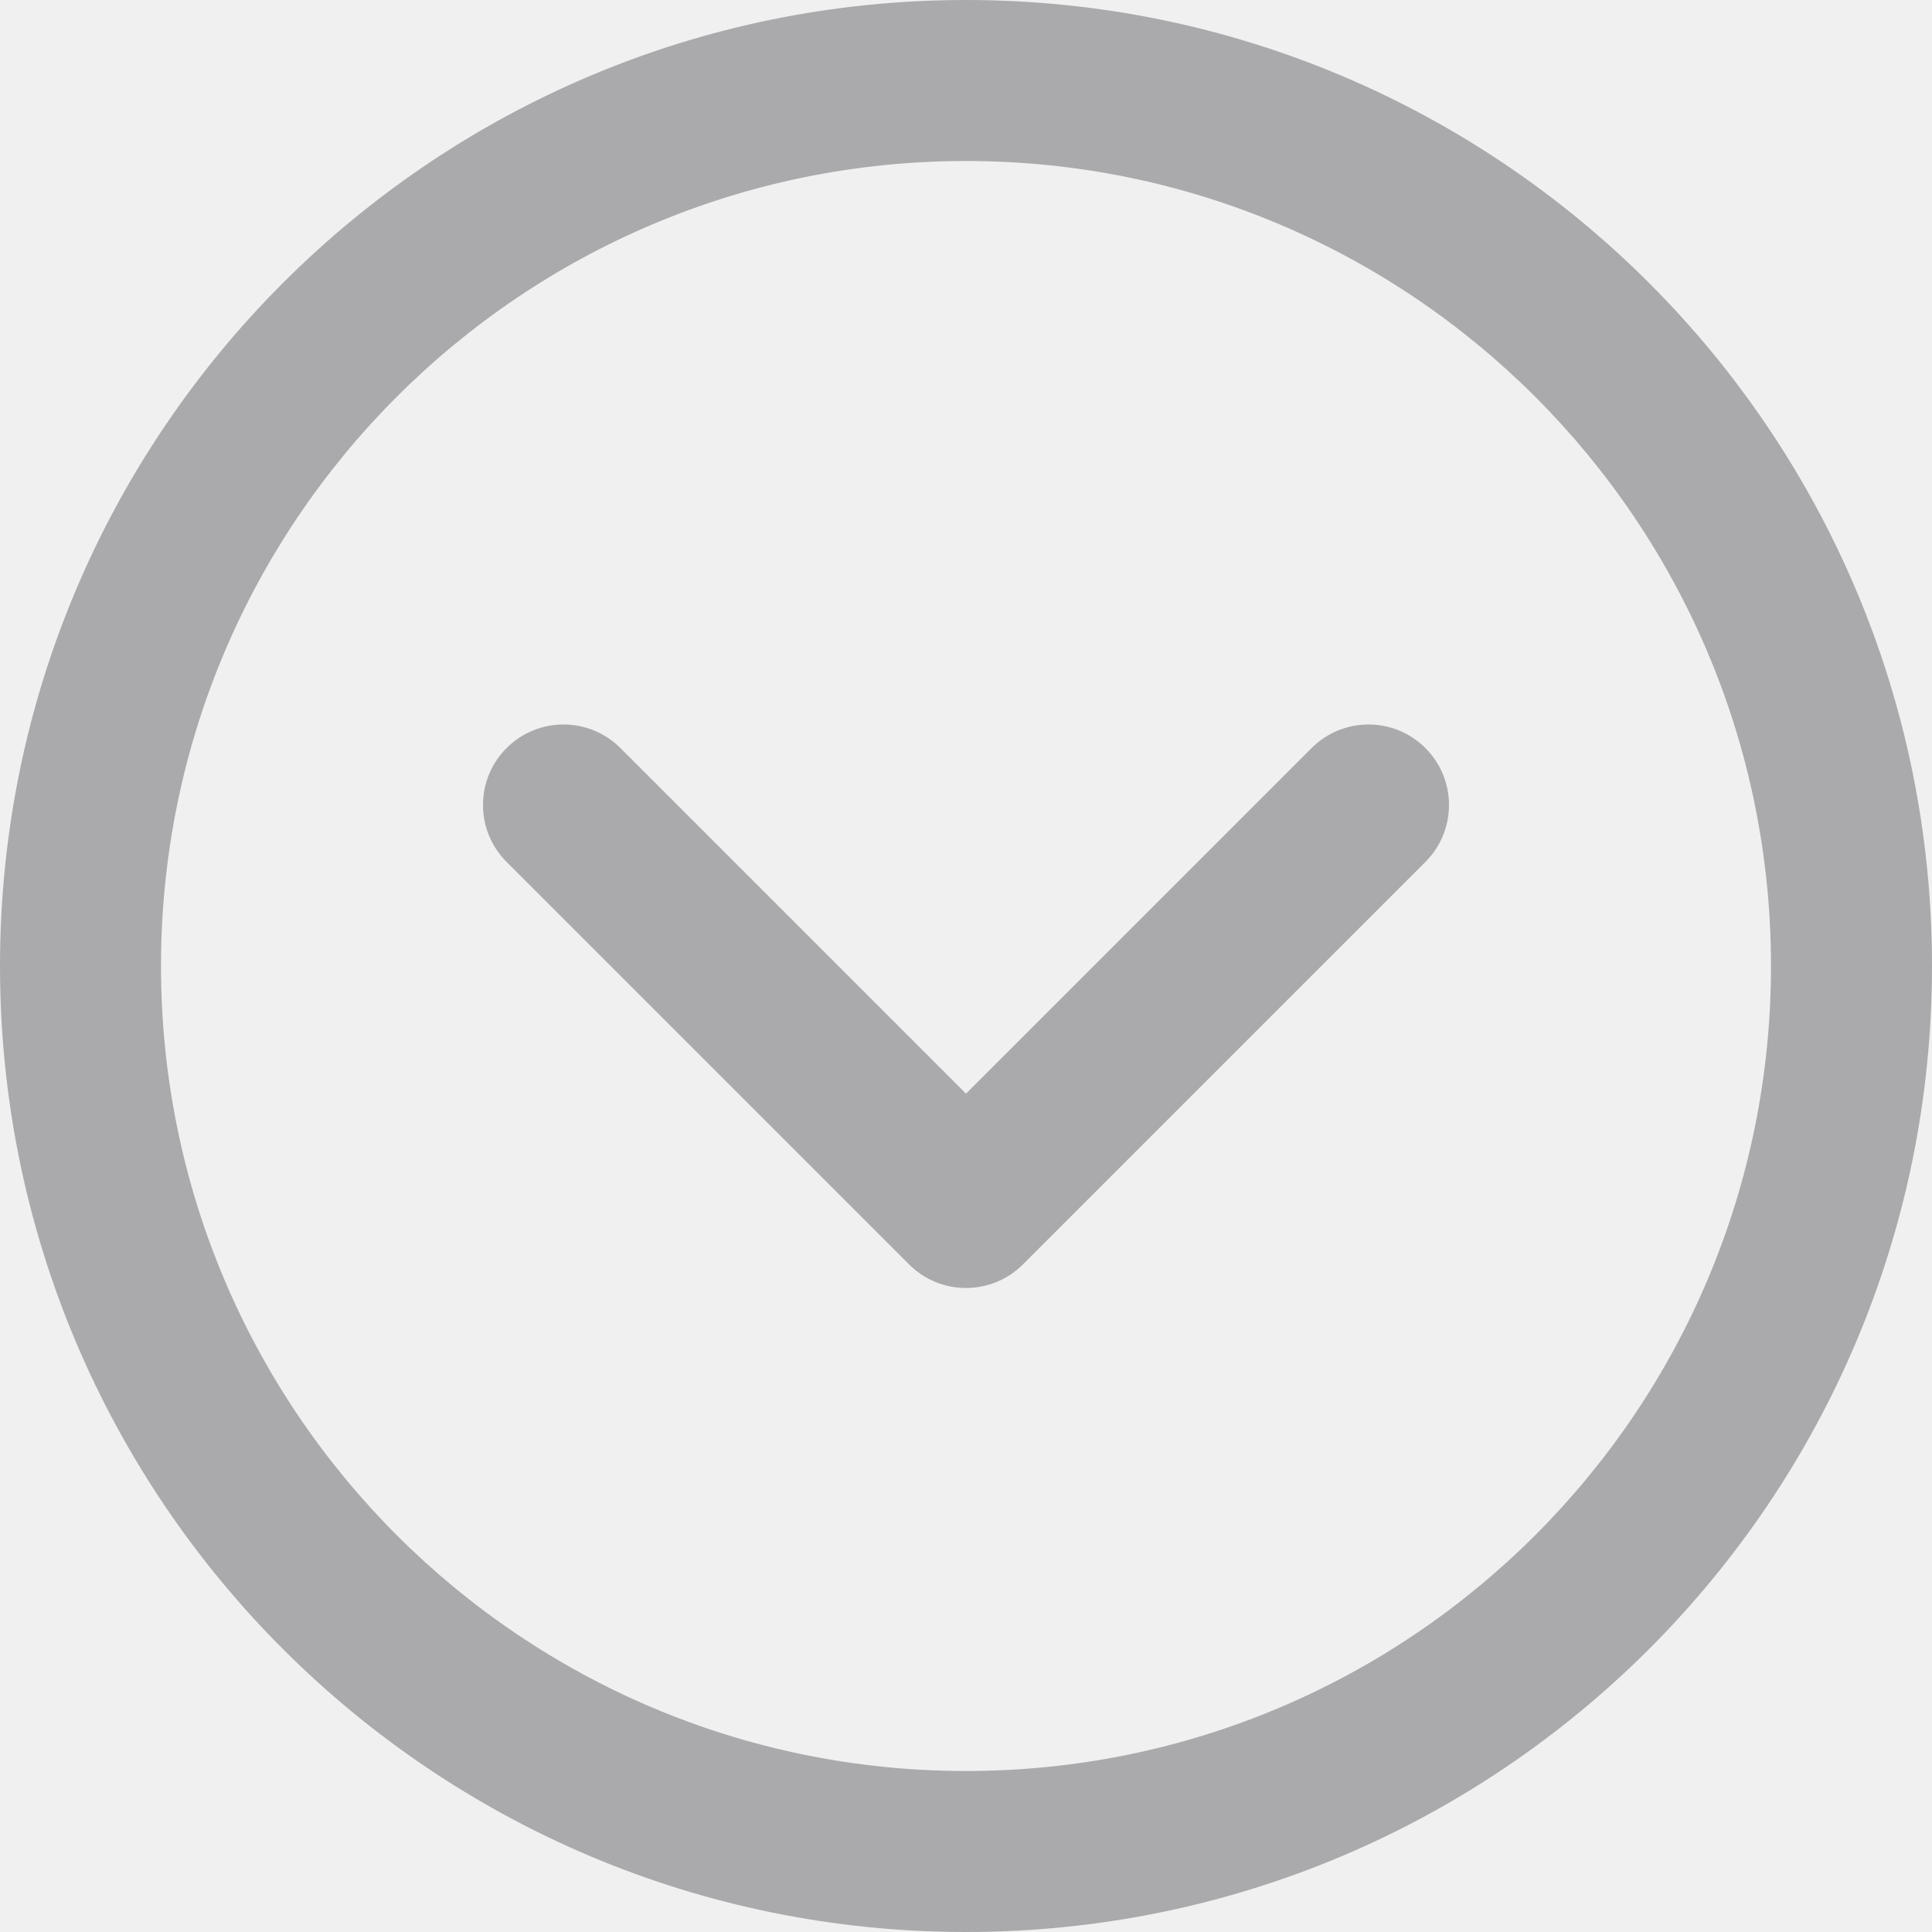
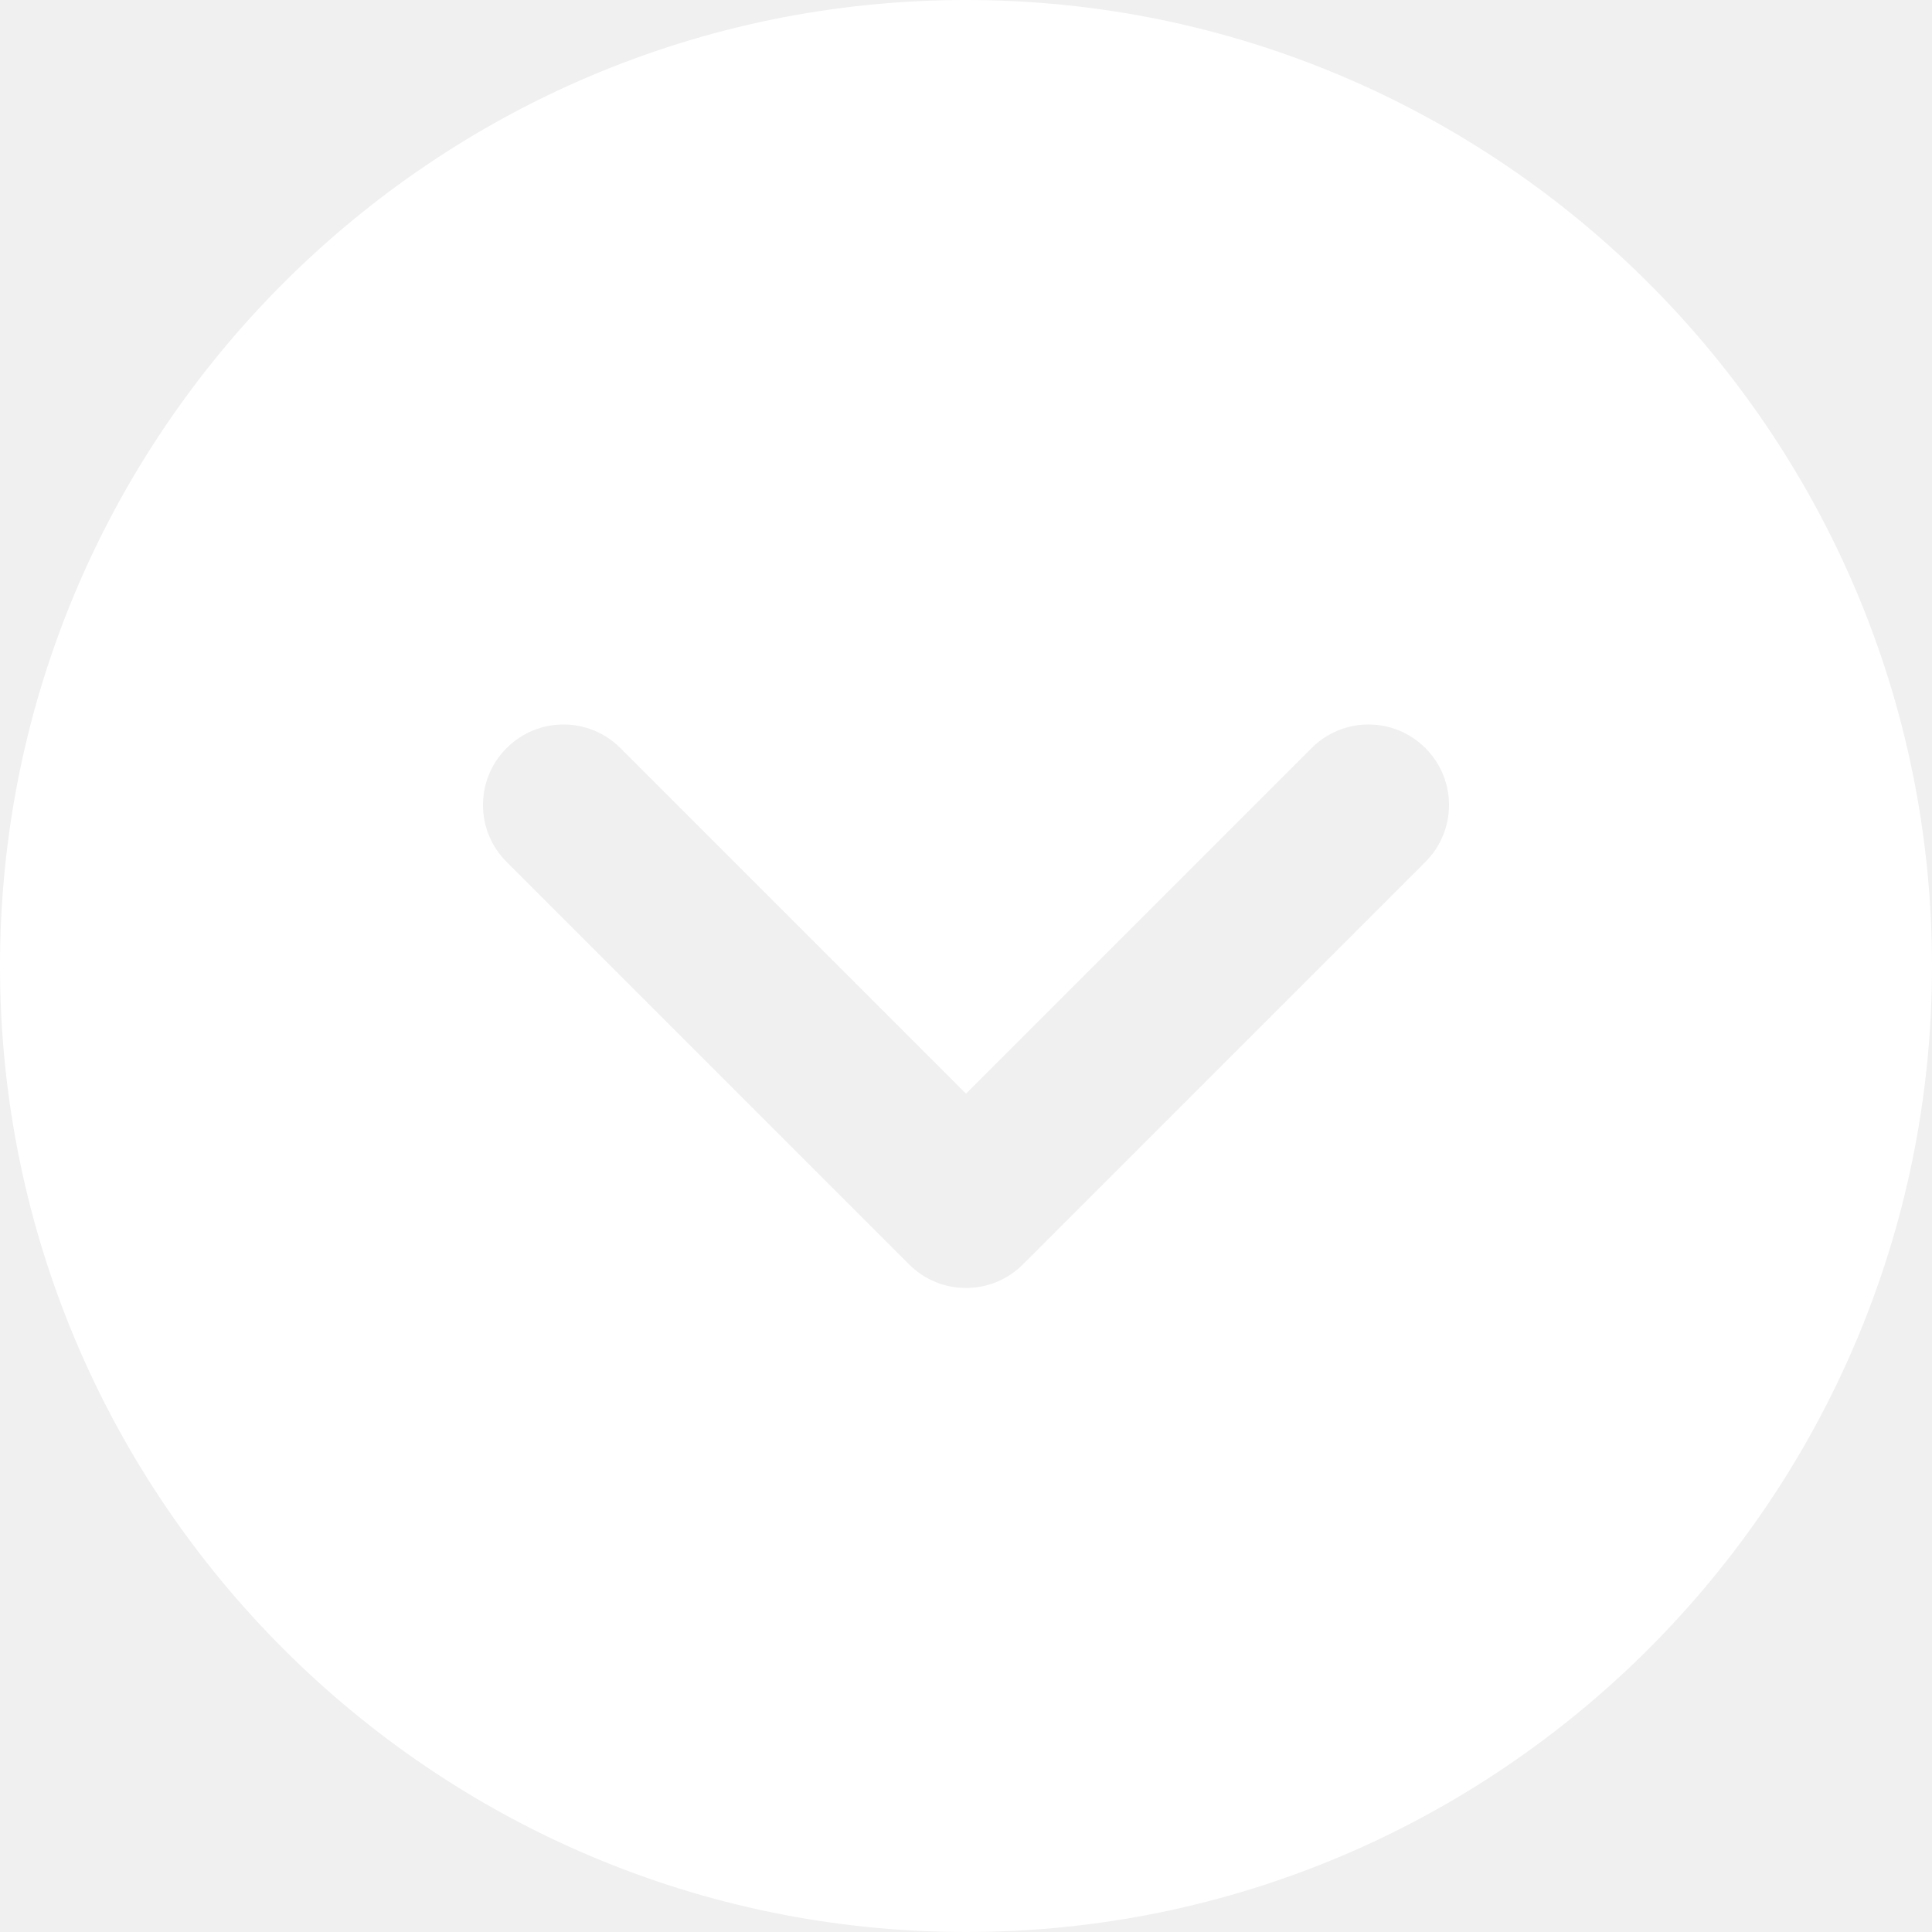
- <svg xmlns="http://www.w3.org/2000/svg" fill="#aaaaad" height="32" width="32" version="1.1" id="Layer_1" viewBox="0 0 512 512" xml:space="preserve" style="background: transparent;">
+ <svg xmlns="http://www.w3.org/2000/svg" fill="#FFFFFF" height="32px" width="32px" version="1.1" id="Layer_1" viewBox="0 0 512 512" xml:space="preserve">
  <g>
    <g>
-       <g>
-         <path d="M256,0C114.618,0,0,114.618,0,256s114.618,256,256,256s256-114.618,256-256S397.382,0,256,0z M256,469.333     c-117.818,0-213.333-95.515-213.333-213.333S138.182,42.667,256,42.667S469.333,138.182,469.333,256S373.818,469.333,256,469.333     z" />
-         <path d="M347.582,198.248L256,289.83l-91.582-91.582c-8.331-8.331-21.839-8.331-30.17,0c-8.331,8.331-8.331,21.839,0,30.17     l106.667,106.667c8.331,8.331,21.839,8.331,30.17,0l106.667-106.667c8.331-8.331,8.331-21.839,0-30.17     C369.42,189.917,355.913,189.917,347.582,198.248z" />
-       </g>
+       <path d="M256,0C114.837,0,0,114.837,0,256s114.837,256,256,256s256-114.837,256-256S397.163,0,256,0z M377.749,228.416    L271.083,335.083c-4.16,4.16-9.621,6.251-15.083,6.251c-5.462,0-10.923-2.091-15.083-6.251L134.251,228.416    c-8.341-8.341-8.341-21.824,0-30.165s21.824-8.341,30.165,0L256,289.835l91.584-91.584c8.341-8.341,21.824-8.341,30.165,0    C386.091,206.592,386.091,220.075,377.749,228.416z" />
    </g>
  </g>
</svg>
